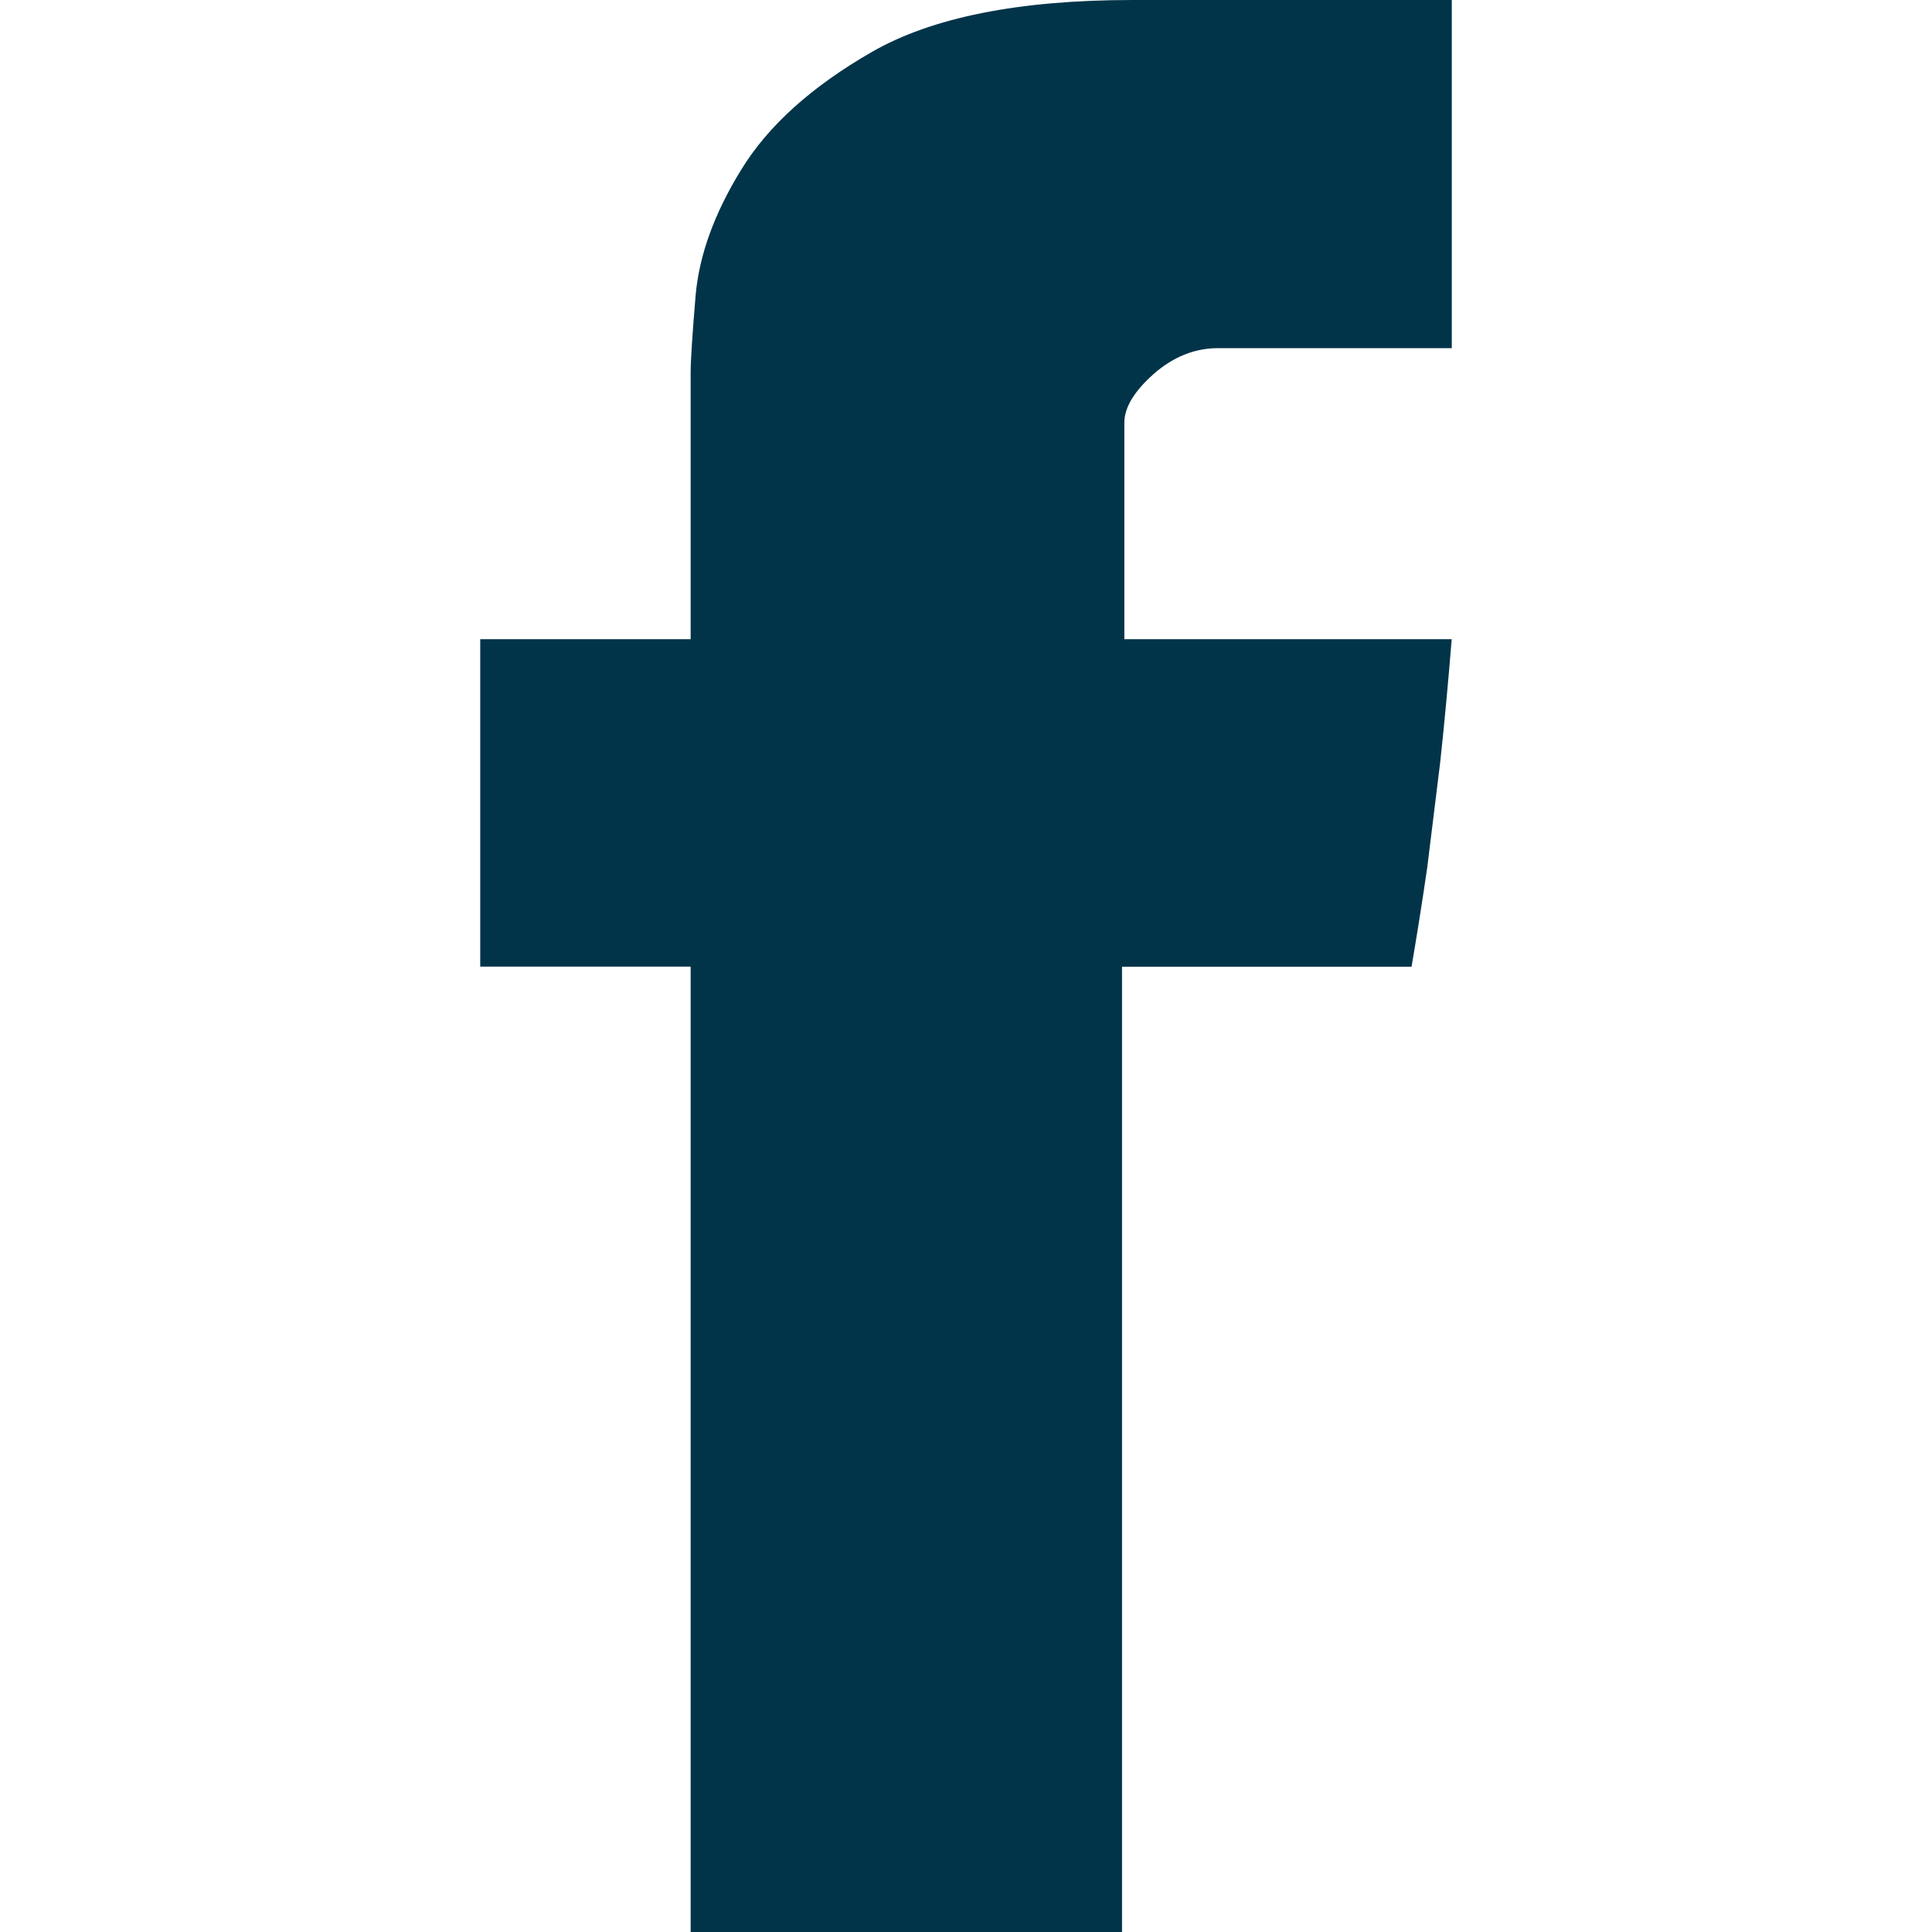
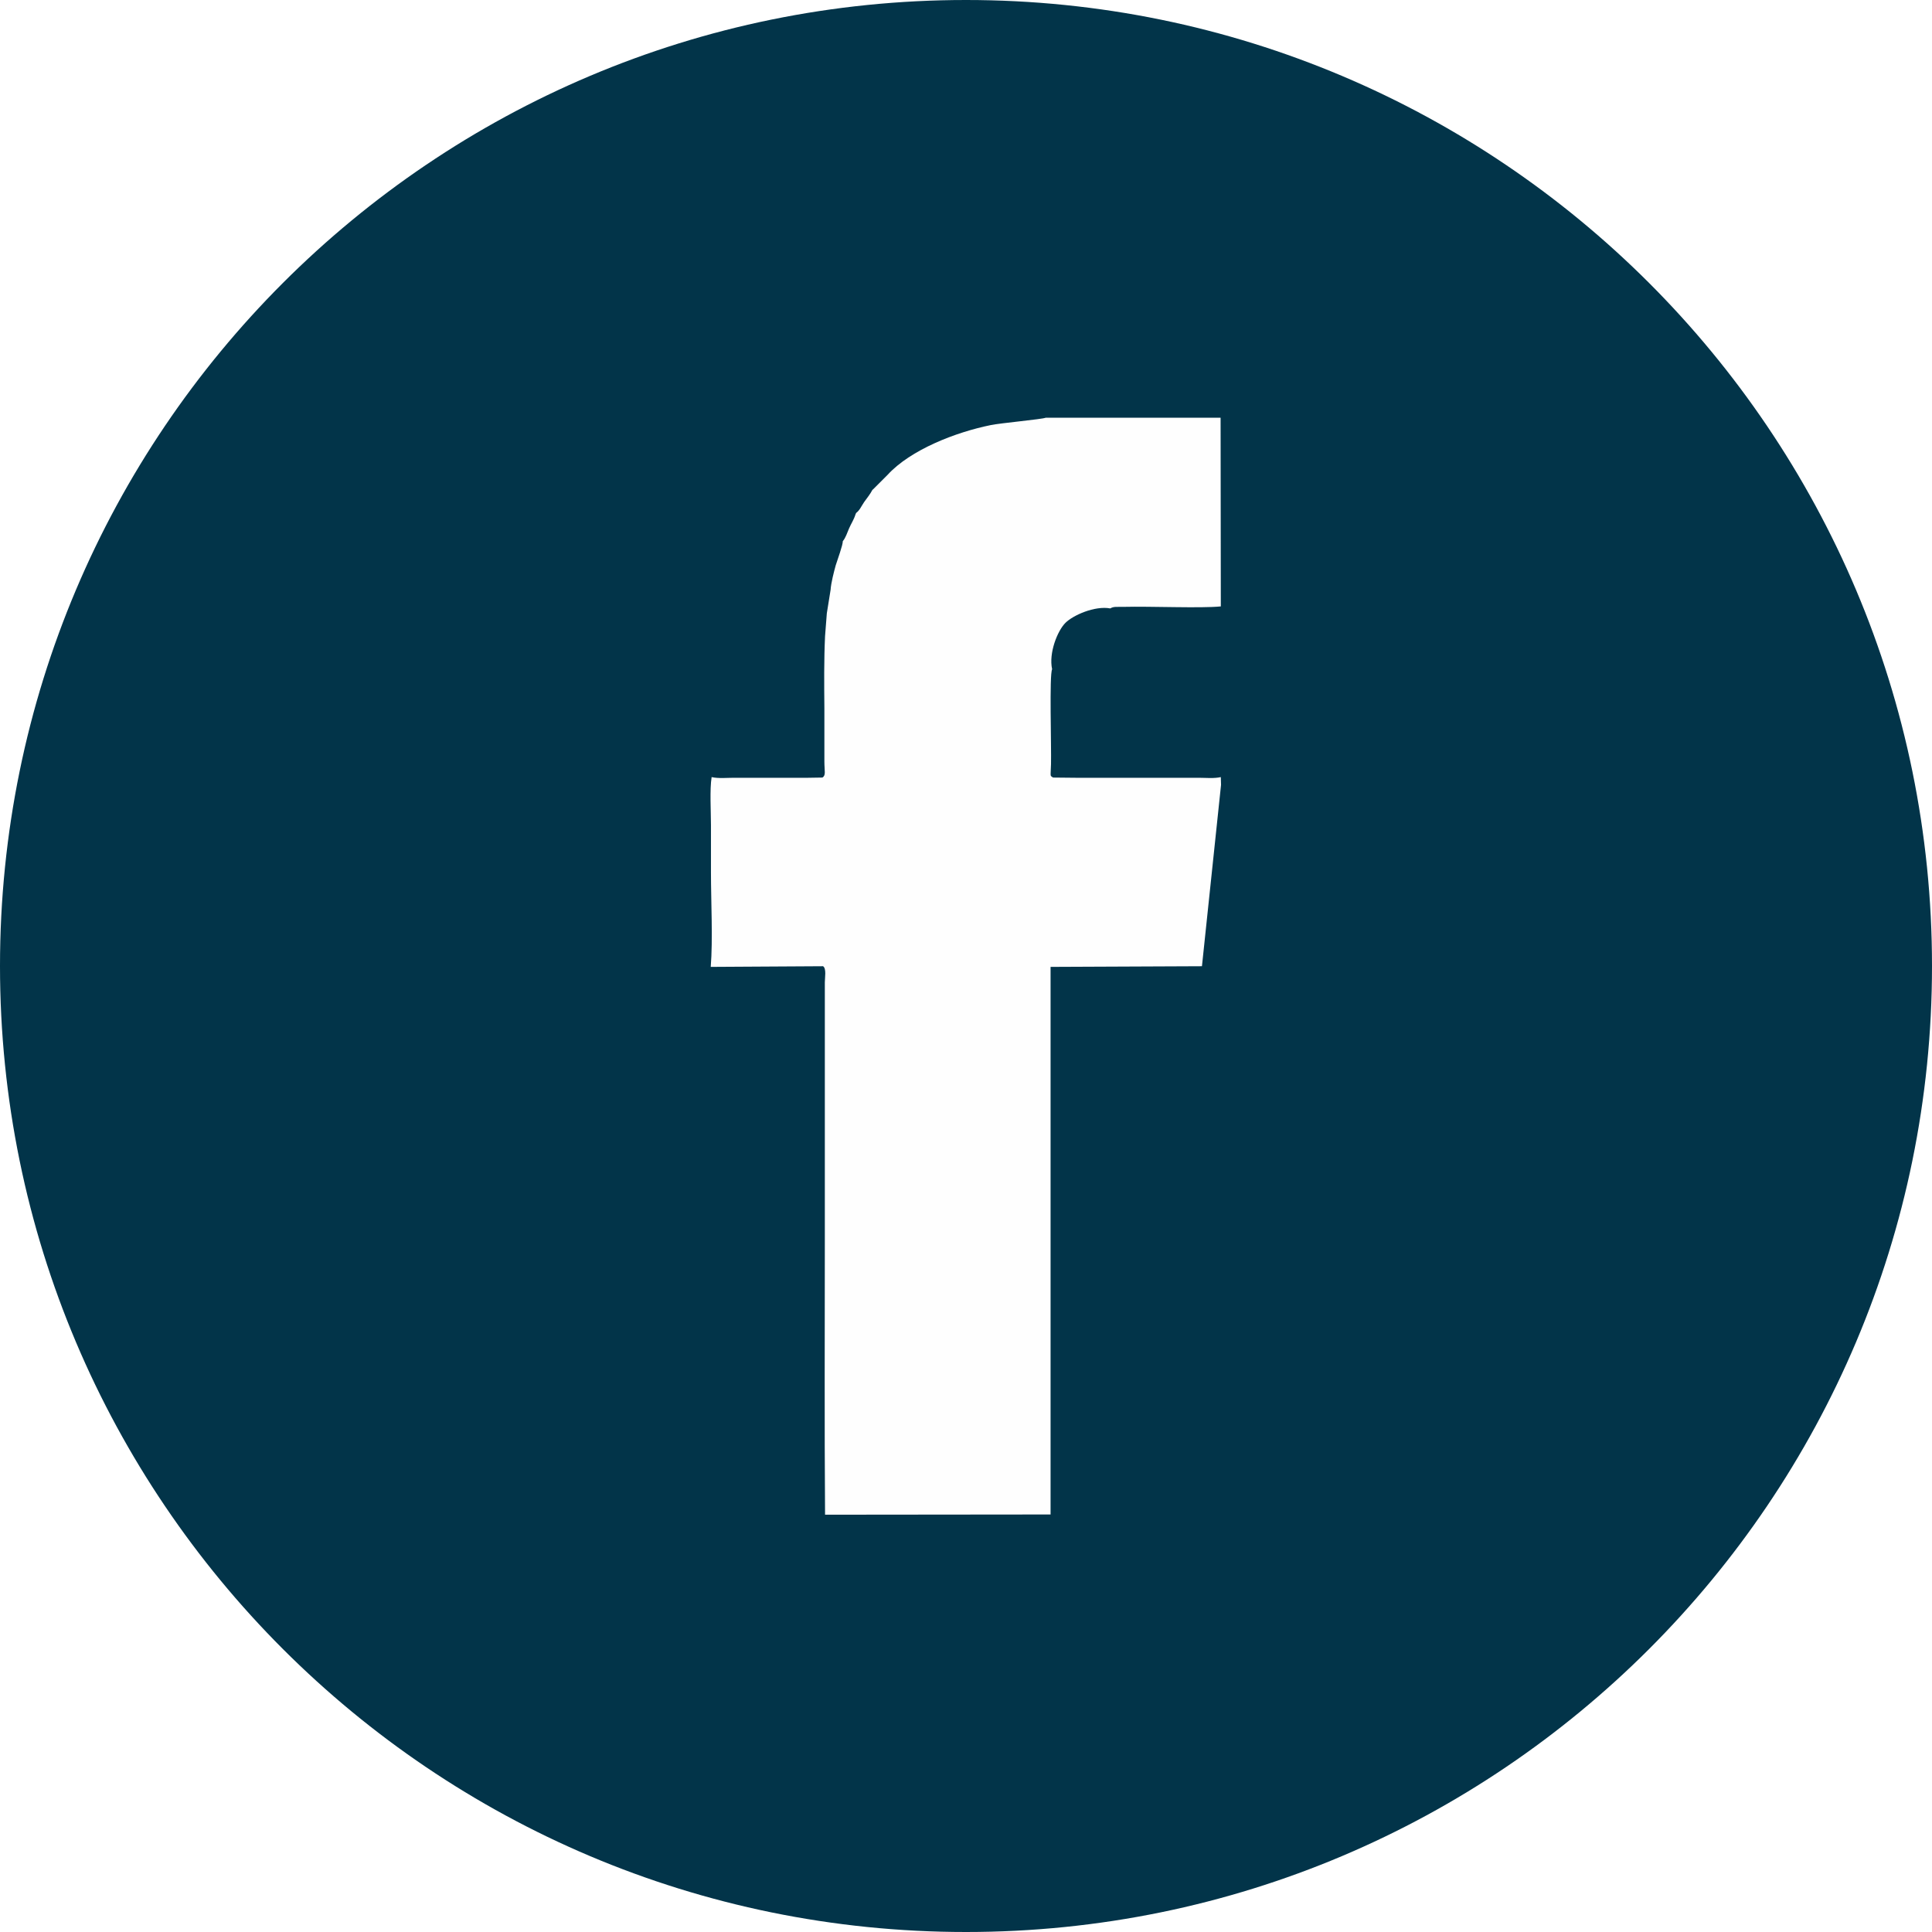
- <svg xmlns="http://www.w3.org/2000/svg" version="1.1" id="Capa_1" x="0px" y="0px" viewBox="0 0 23.101 23.101" style="enable-background:new 0 0 23.101 23.101;" xml:space="preserve">
-   <g>
-     <path d="M8.258,4.458c0-0.144,0.02-0.455,0.06-0.931c0.043-0.477,0.223-0.976,0.546-1.5c0.32-0.522,0.839-0.991,1.561-1.406   C11.144,0.208,12.183,0,13.539,0h3.82v4.163h-2.797c-0.277,0-0.535,0.104-0.768,0.309c-0.231,0.205-0.35,0.4-0.35,0.581v2.59h3.914   c-0.041,0.507-0.086,1-0.138,1.476l-0.155,1.258c-0.062,0.425-0.125,0.819-0.187,1.182h-3.462v11.542H8.258V11.558H5.742V7.643   h2.516V4.458z" fill="#023449" />
-     <g>
- 	</g>
-     <g>
- 	</g>
-     <g>
- 	</g>
-     <g>
- 	</g>
-     <g>
- 	</g>
-     <g>
- 	</g>
-     <g>
- 	</g>
-     <g>
- 	</g>
-     <g>
- 	</g>
-     <g>
- 	</g>
-     <g>
- 	</g>
-     <g>
- 	</g>
-     <g>
- 	</g>
-     <g>
- 	</g>
-     <g>
- 	</g>
+ <svg xmlns="http://www.w3.org/2000/svg" xml:space="preserve" width="35.335mm" height="35.335mm" version="1.1" style="shape-rendering:geometricPrecision; text-rendering:geometricPrecision; image-rendering:optimizeQuality; fill-rule:evenodd; clip-rule:evenodd" viewBox="0 0 87.04 87.04">
+   <defs>
+     <style type="text/css">
+    
+     .fil1 {fill:#FEFEFE}
+     .fil0 {fill:#023449}
+    
+   </style>
+   </defs>
+   <g id="Слой_x0020_1">
+     <circle class="fil0" cx="43.52" cy="43.52" r="43.52" />
+     <path class="fil1" d="M39.31 22.06c-0.13,0.24 -0.21,0.32 -0.38,0.56 -0.14,0.21 -0.2,0.37 -0.36,0.49l-0.03 0.07c-0.07,0.23 -0.2,0.42 -0.29,0.63 -0.08,0.18 -0.15,0.42 -0.28,0.57 0,0.19 -0.24,0.83 -0.32,1.09 -0.08,0.29 -0.21,0.79 -0.23,1.1l-0.17 1.06 -0.08 1.03c-0.05,1.06 -0.04,2.17 -0.03,3.24l0 2.41c0,0.43 0.08,0.62 -0.09,0.72l-0.64 0.01 -1.14 -0 -1.06 0 -1.14 -0c-0.32,-0 -0.7,0.04 -1.01,-0.03 -0.09,0.56 -0.03,1.55 -0.03,2.16 -0,0.71 0,1.43 0,2.14 0,1.3 0.09,3.01 -0.01,4.25l5.06 -0.03c0.16,0.1 0.08,0.53 0.08,0.72l-0 11.58c0,4.13 -0.02,8.27 0.01,12.41l10.16 -0.01 -0 -24.67 6.82 -0.03 0.86 -8.17 -0.01 -0.35c-0.31,0.07 -0.68,0.03 -1.01,0.03l-1.16 0 -1.03 0 -1.16 0 -1.03 0 -1.16 0 -1.01 -0.01c-0.14,-0.11 -0.11,0.02 -0.09,-0.61 0.02,-0.78 -0.08,-4.03 0.05,-4.27 -0.16,-0.73 0.24,-1.73 0.6,-2.09 0.34,-0.34 1.32,-0.78 2.02,-0.65 0.16,-0.1 0.33,-0.06 0.6,-0.07 1.23,-0.03 3.48,0.07 4.38,-0.02l-0.01 -8.5 -7.88 0c-0.17,0.07 -2.04,0.24 -2.47,0.33 -1.58,0.32 -3.62,1.11 -4.66,2.25l-0.66 0.66z" />
  </g>
-   <g>
- </g>
-   <g>
- </g>
-   <g>
- </g>
-   <g>
- </g>
-   <g>
- </g>
-   <g>
- </g>
-   <g>
- </g>
-   <g>
- </g>
-   <g>
- </g>
-   <g>
- </g>
-   <g>
- </g>
-   <g>
- </g>
-   <g>
- </g>
-   <g>
- </g>
-   <g>
- </g>
</svg>
